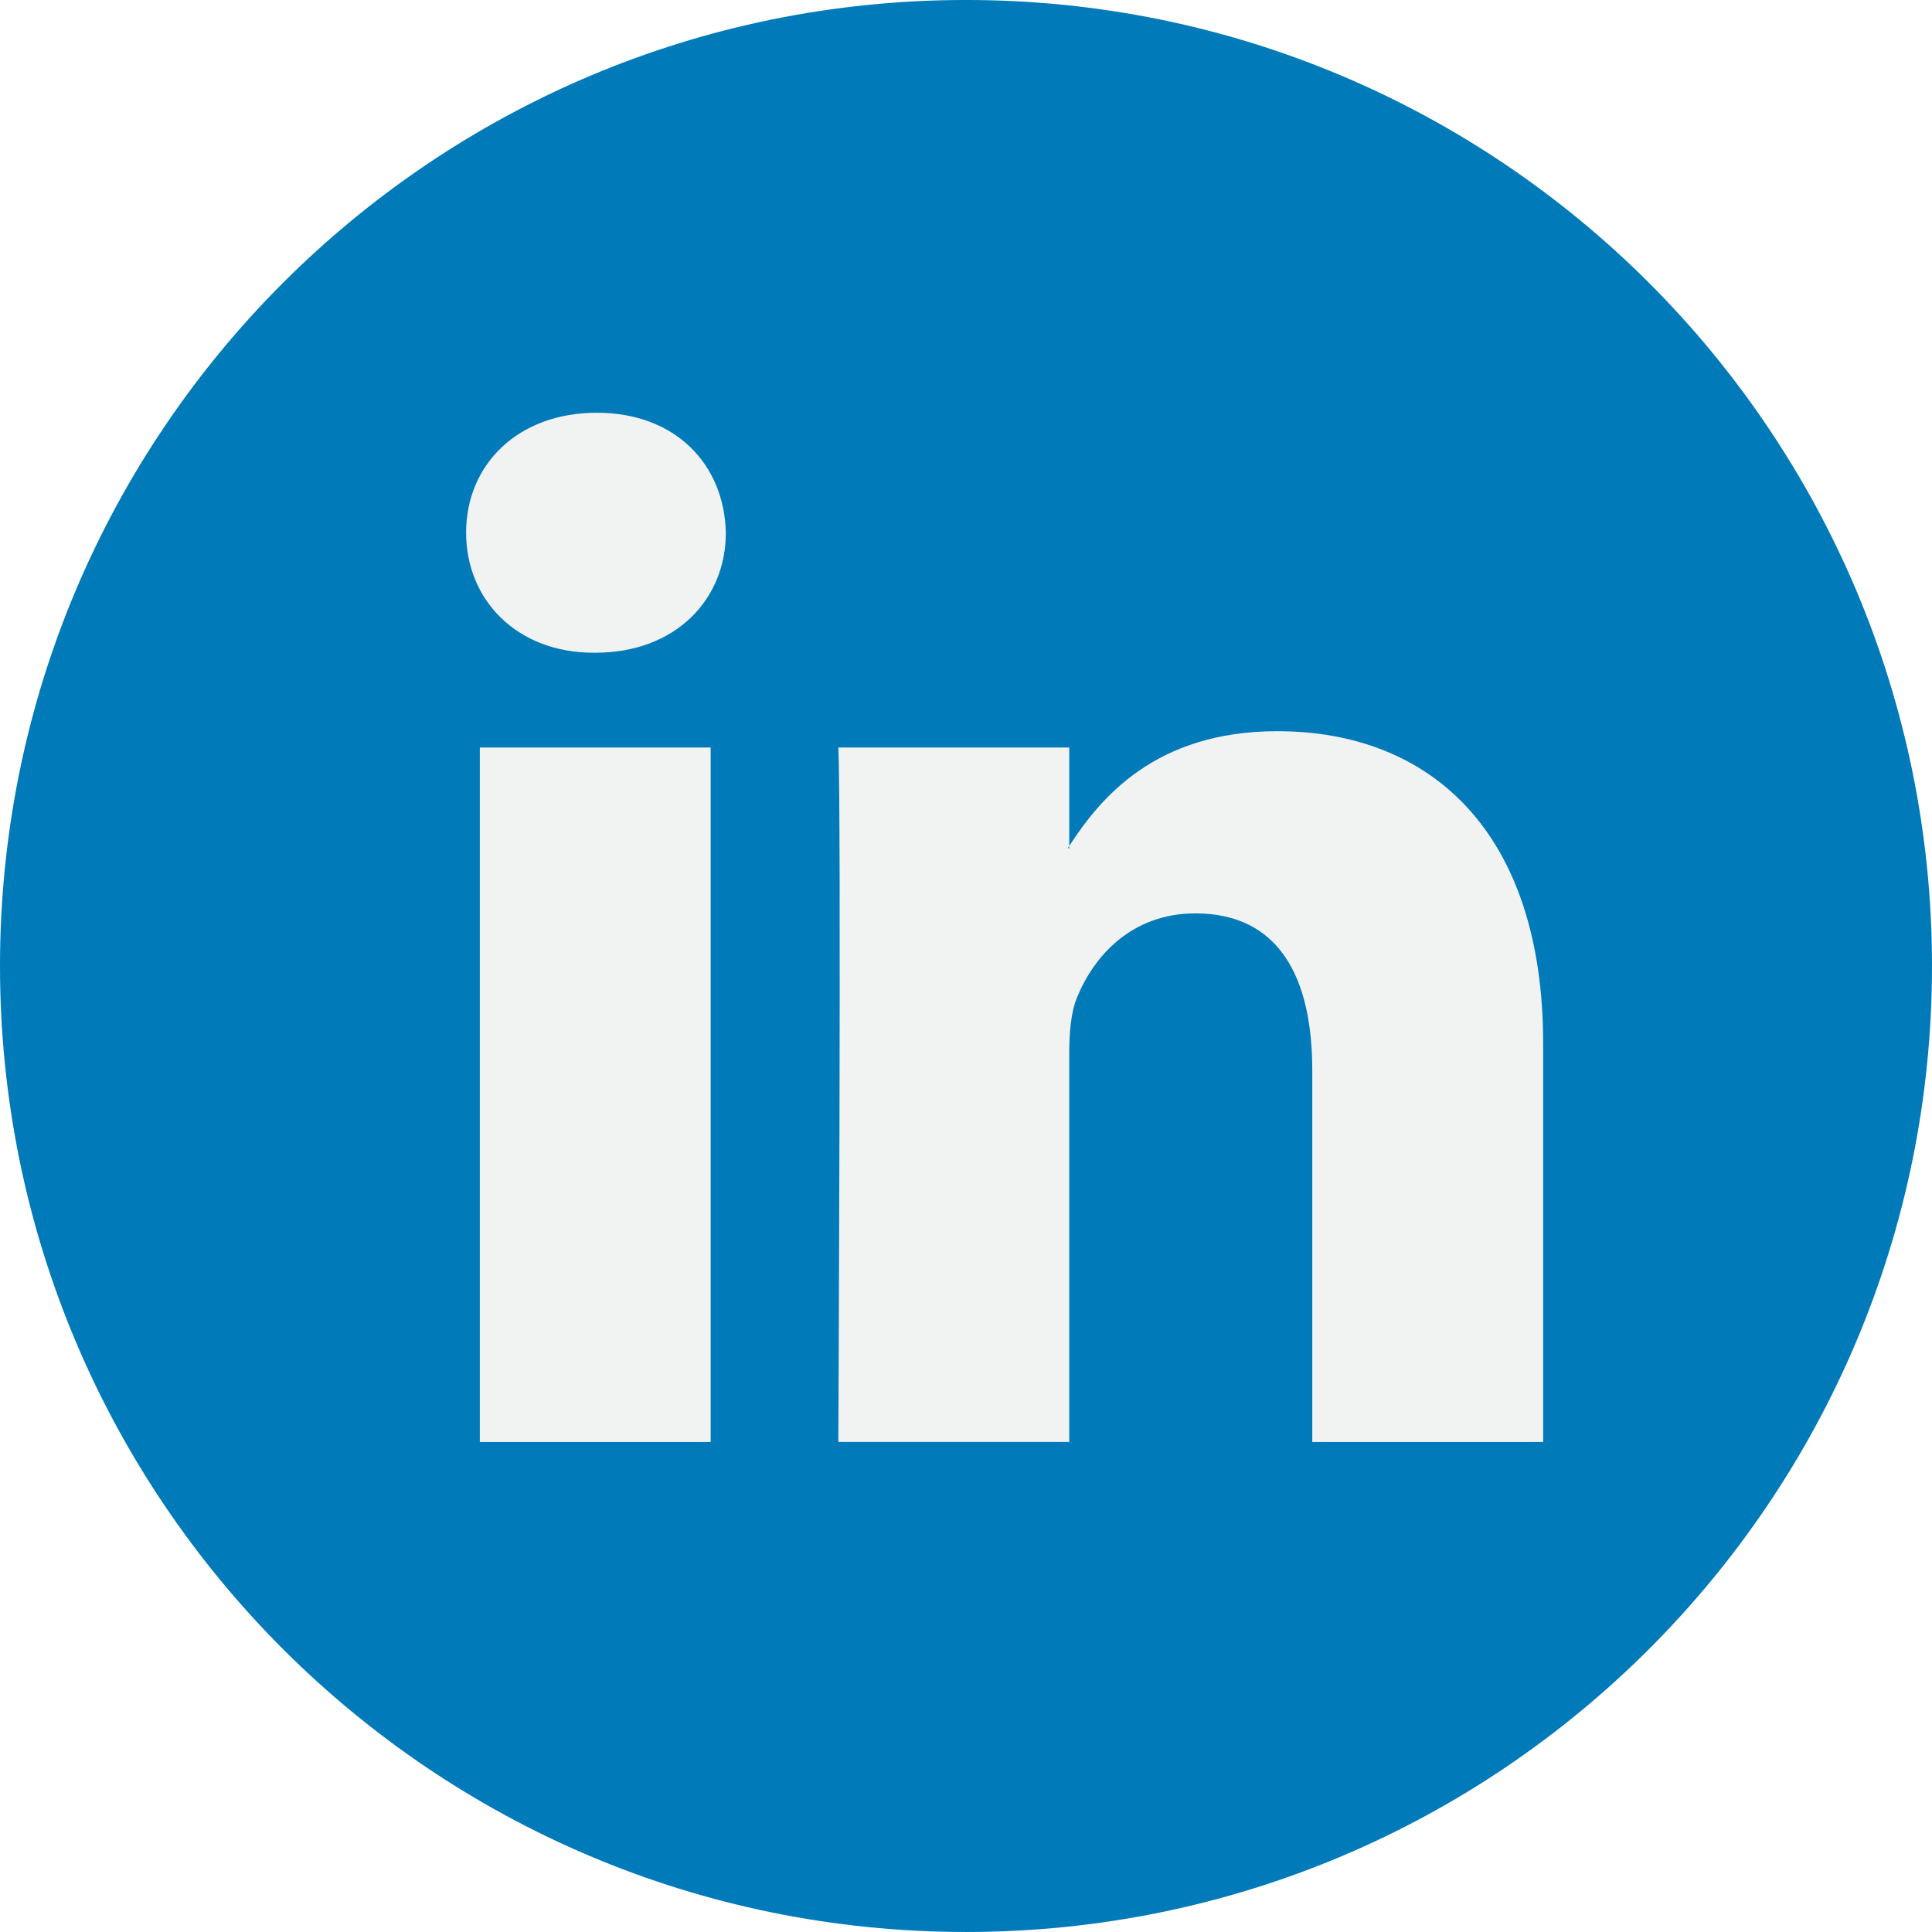
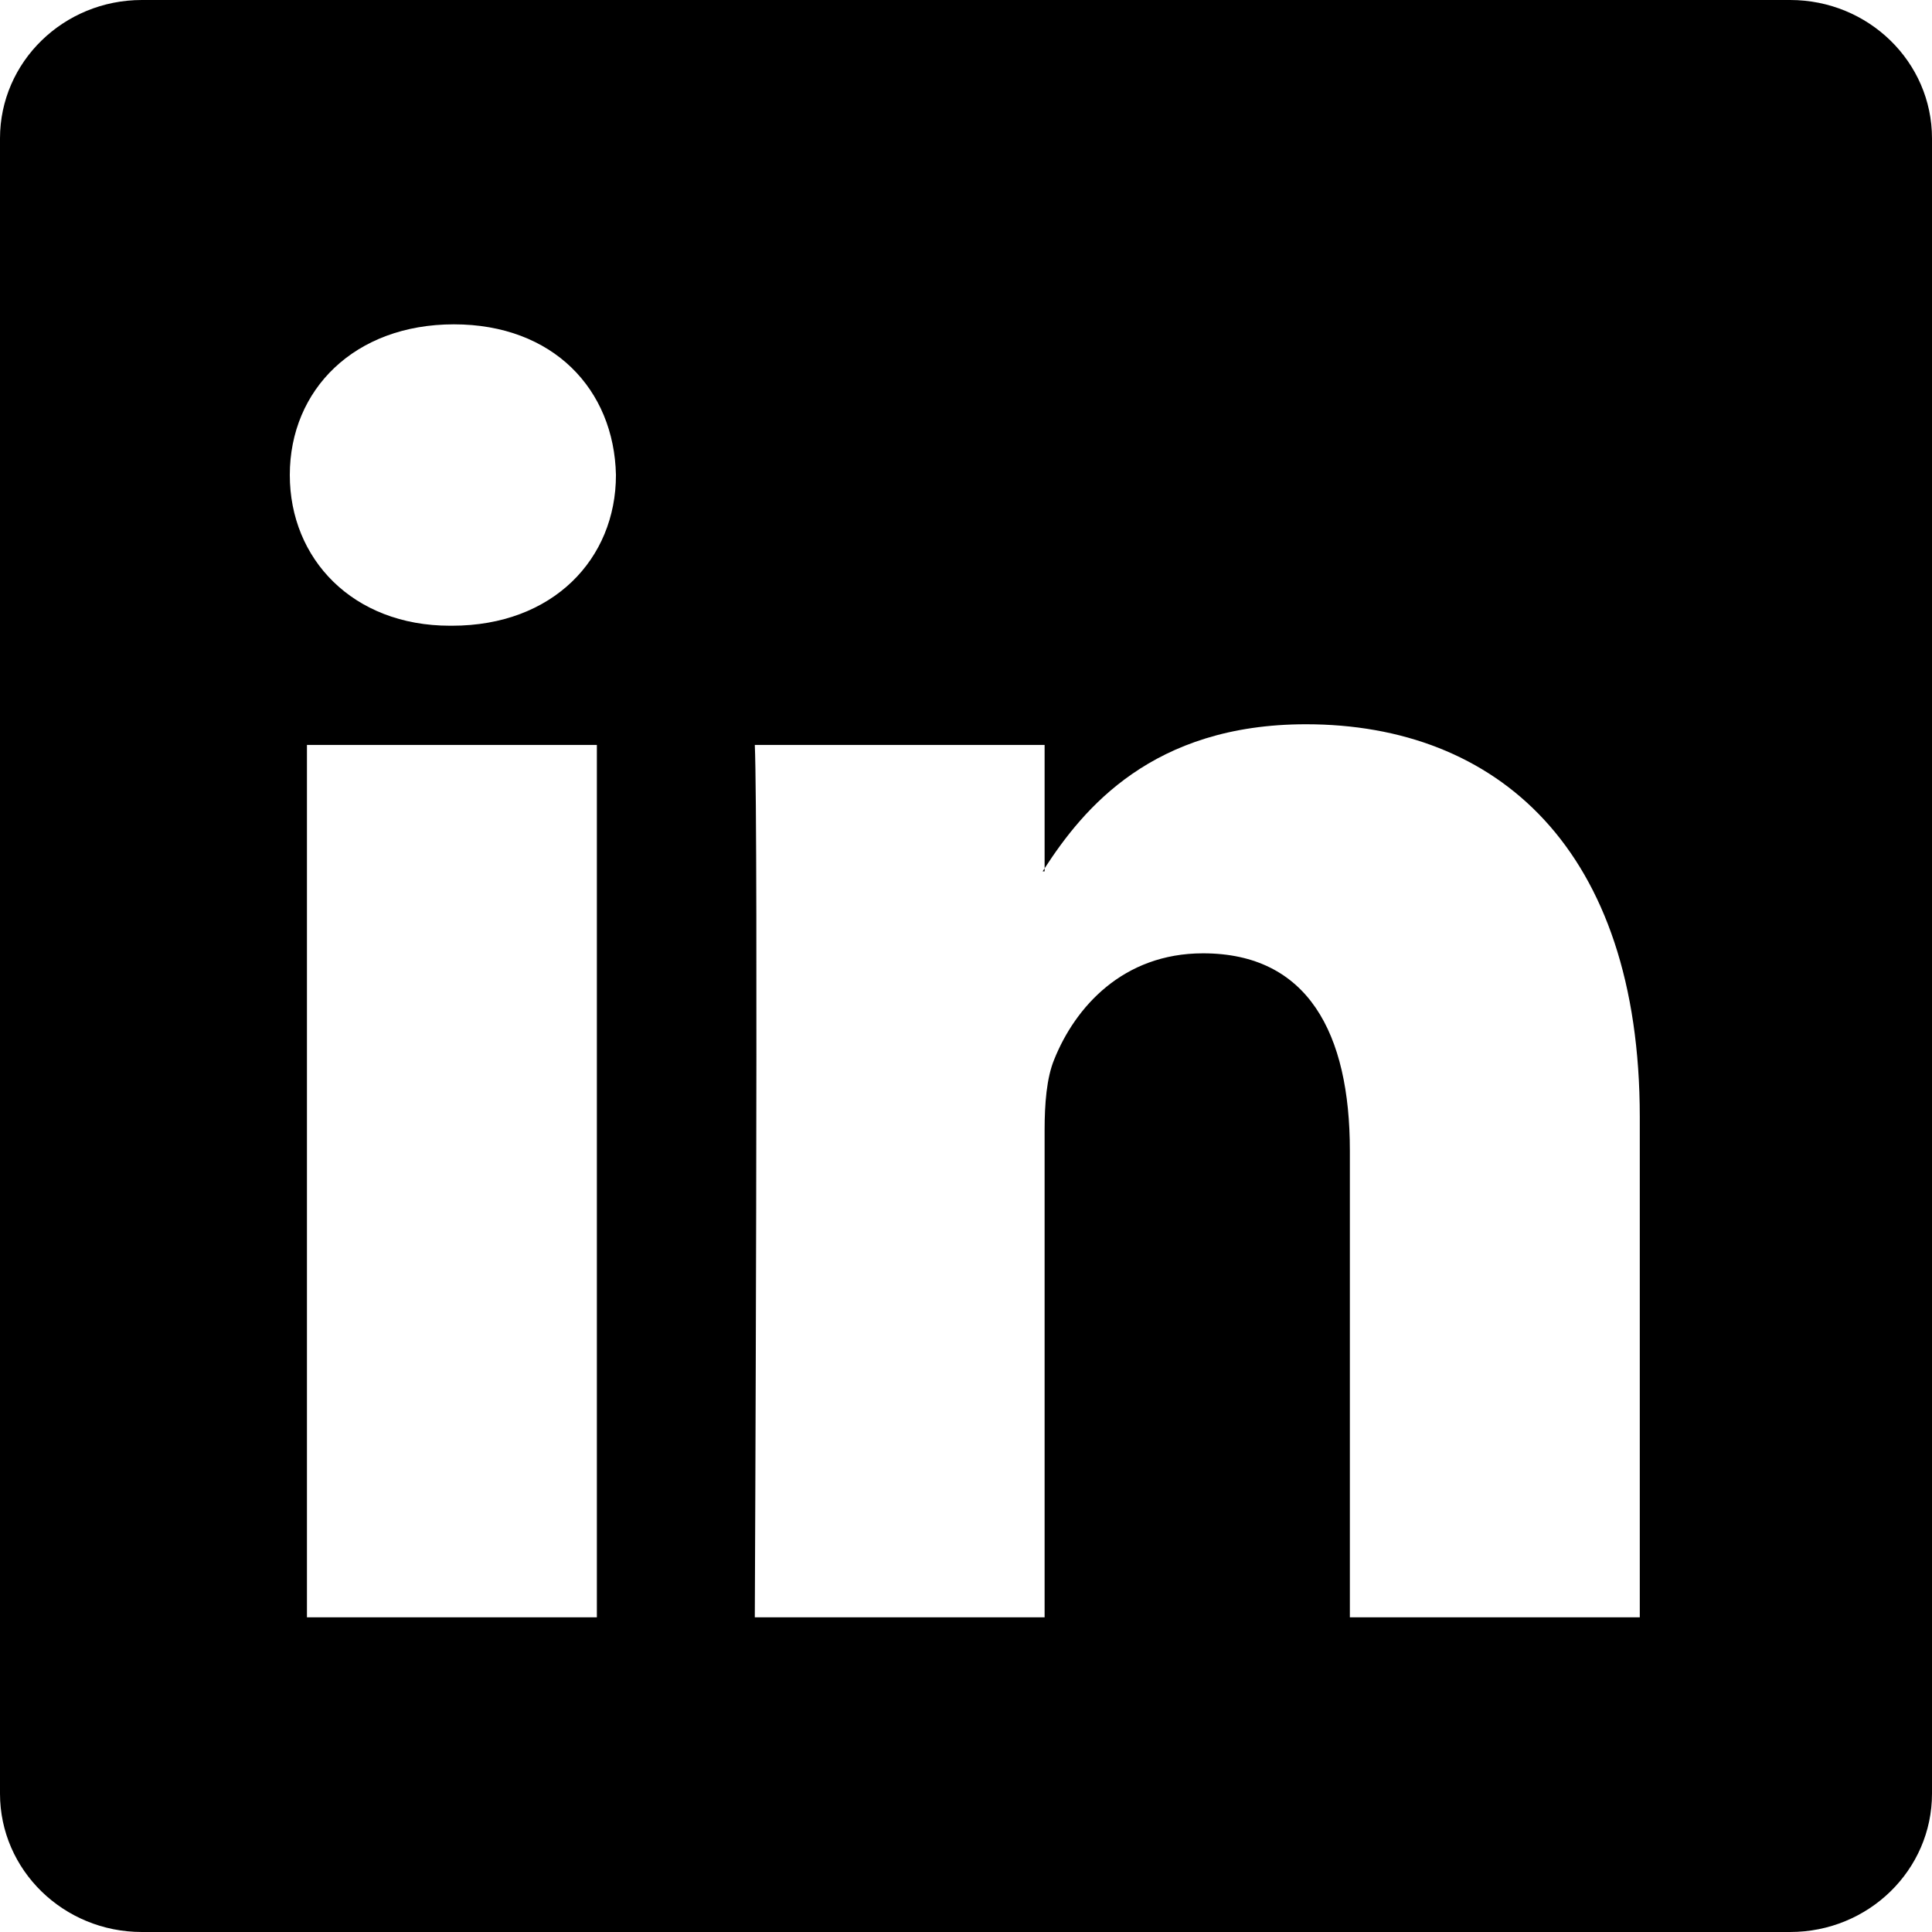
- <svg xmlns="http://www.w3.org/2000/svg" version="1.1" id="Capa_1" x="0px" y="0px" viewBox="0 0 112.196 112.196" style="enable-background:new 0 0 112.196 112.196;" xml:space="preserve">
-   <g>
-     <circle style="fill:#007AB9;" cx="56.098" cy="56.097" r="56.098" />
-     <g>
-       <path style="fill:#F1F2F2;" d="M89.616,60.611v23.128H76.207V62.161c0-5.418-1.936-9.118-6.791-9.118    c-3.705,0-5.906,2.491-6.878,4.903c-0.353,0.862-0.444,2.059-0.444,3.268v22.524H48.684c0,0,0.18-36.546,0-40.329h13.411v5.715    c-0.027,0.045-0.065,0.089-0.089,0.132h0.089v-0.132c1.782-2.742,4.96-6.662,12.085-6.662    C83.002,42.462,89.616,48.226,89.616,60.611L89.616,60.611z M34.656,23.969c-4.587,0-7.588,3.011-7.588,6.967    c0,3.872,2.914,6.97,7.412,6.97h0.087c4.677,0,7.585-3.098,7.585-6.97C42.063,26.98,39.244,23.969,34.656,23.969L34.656,23.969z     M27.865,83.739H41.27V43.409H27.865V83.739z" />
-     </g>
-   </g>
-   <g>
- </g>
-   <g>
- </g>
-   <g>
- </g>
-   <g>
- </g>
-   <g>
- </g>
-   <g>
- </g>
-   <g>
- </g>
-   <g>
- </g>
-   <g>
- </g>
-   <g>
- </g>
-   <g>
- </g>
-   <g>
- </g>
-   <g>
- </g>
-   <g>
- </g>
-   <g>
- </g>
+ <svg xmlns="http://www.w3.org/2000/svg" width="16" height="16" fill="currentColor" class="bi bi-linkedin" viewBox="0 0 16 16">
+   <path d="M0 1.146C0 .513.526 0 1.175 0h13.65C15.474 0 16 .513 16 1.146v13.708c0 .633-.526 1.146-1.175 1.146H1.175C.526 16 0 15.487 0 14.854V1.146zm4.943 12.248V6.169H2.542v7.225h2.401zm-1.2-8.212c.837 0 1.358-.554 1.358-1.248-.015-.709-.52-1.248-1.342-1.248-.822 0-1.359.54-1.359 1.248 0 .694.521 1.248 1.327 1.248h.016zm4.908 8.212V9.359c0-.216.016-.432.08-.586.173-.431.568-.878 1.232-.878.869 0 1.216.662 1.216 1.634v3.865h2.401V9.25c0-2.22-1.184-3.252-2.764-3.252-1.274 0-1.845.7-2.165 1.193v.025h-.016a5.54 5.54 0 0 1 .016-.025V6.169h-2.4c.03.678 0 7.225 0 7.225h2.4z" />
</svg>
